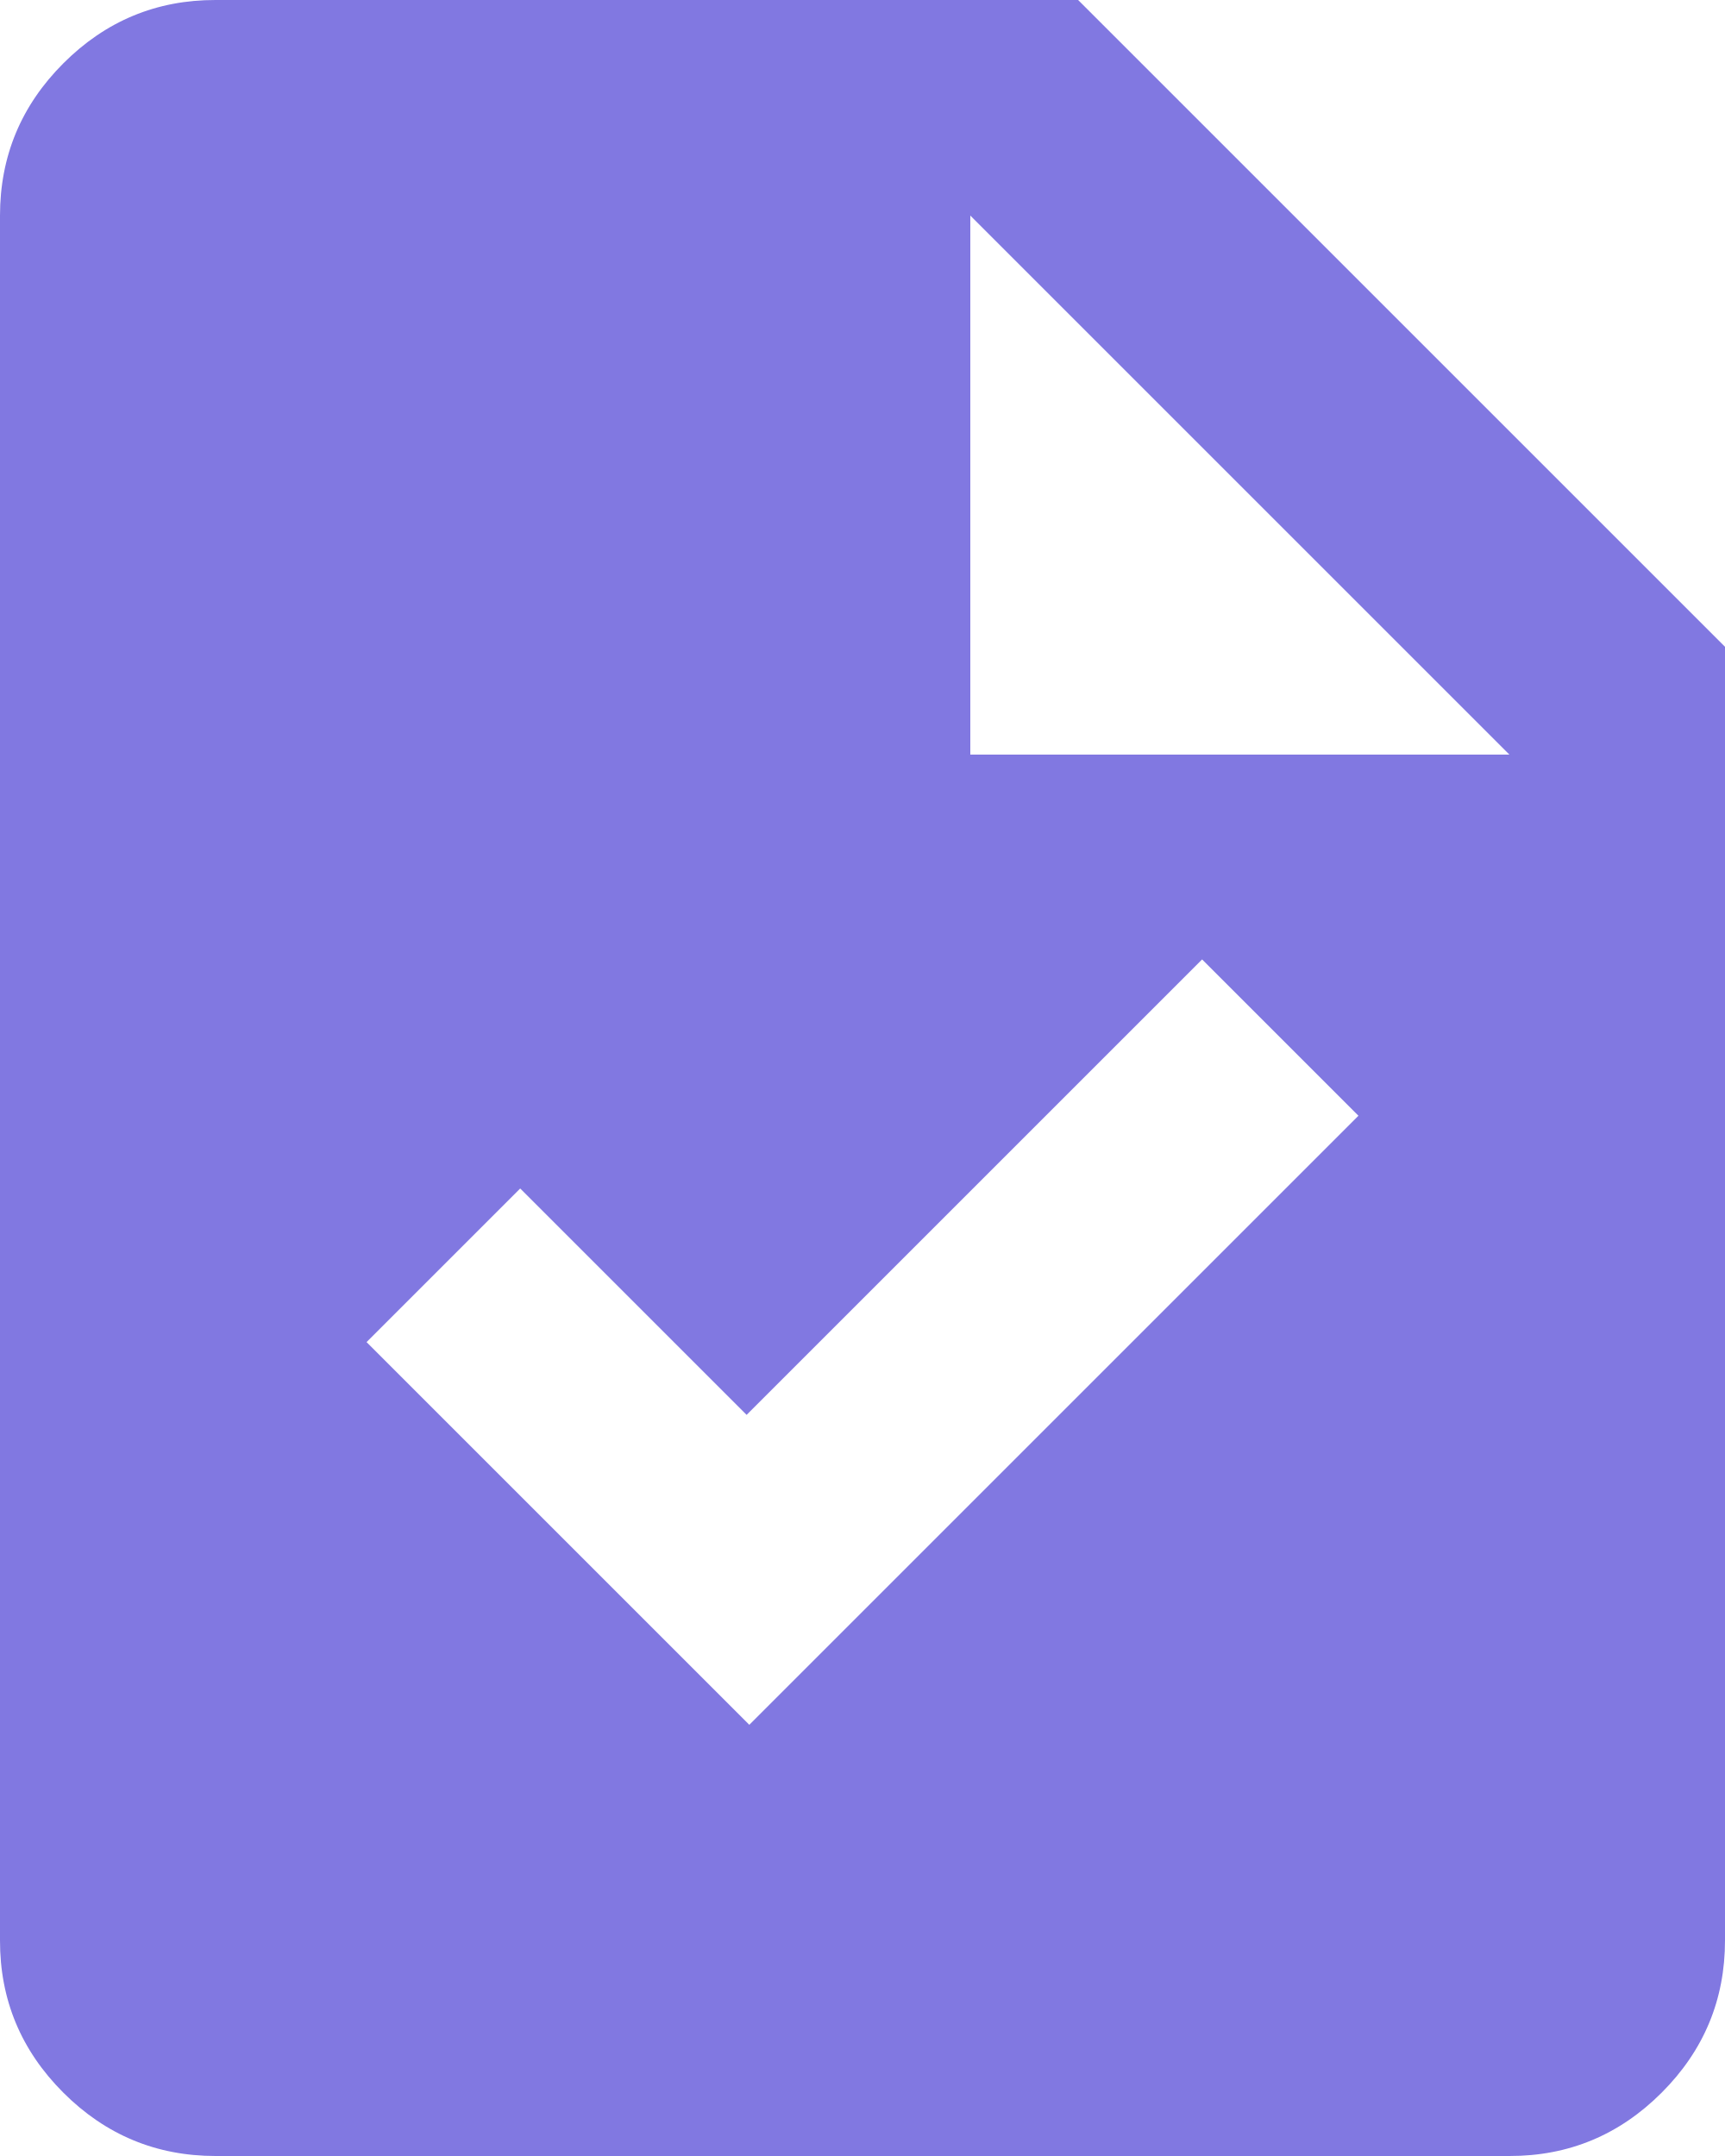
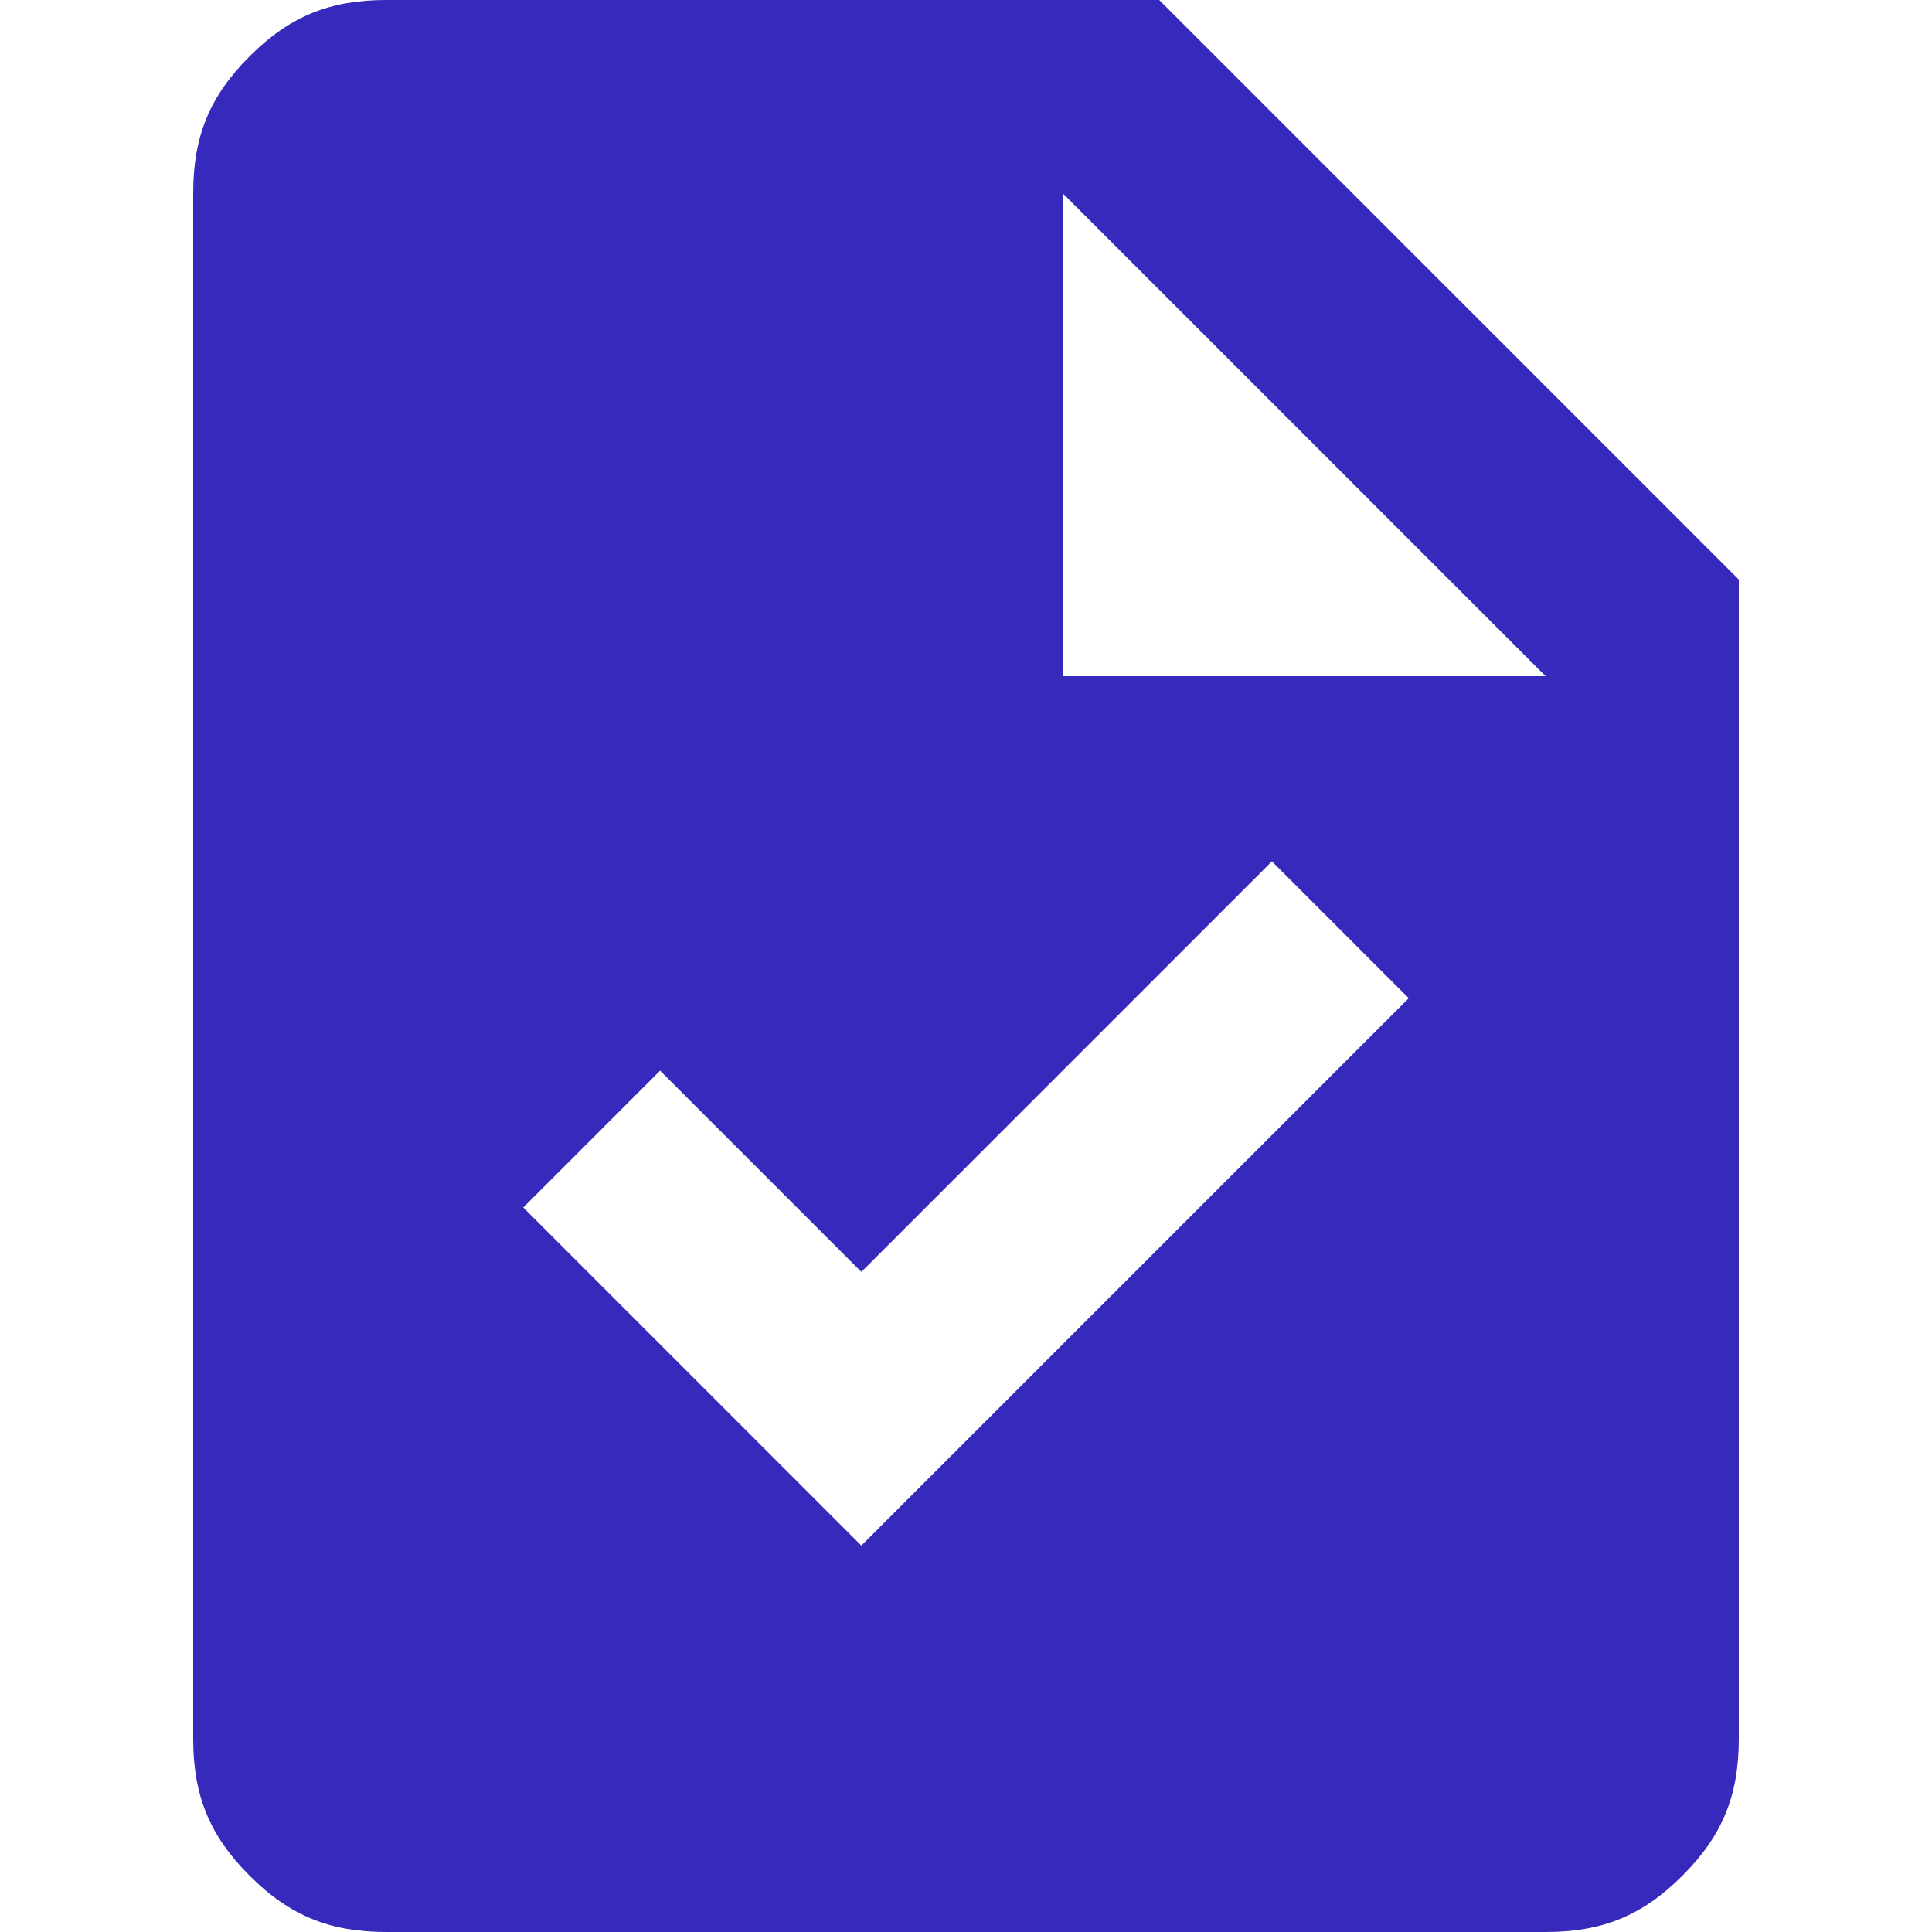
- <svg xmlns="http://www.w3.org/2000/svg" width="16" height="20" viewBox="0 0 16 20" fill="none">
-   <path d="M6.95 16L12.6 10.35L11.15 8.9L6.925 13.125L4.825 11.025L3.4 12.45L6.95 16ZM2 20C1.45 20 0.979 19.804 0.587 19.412C0.195 19.02 -0.001 18.549 1.69779e-06 18V2C1.69779e-06 1.45 0.196 0.979 0.588 0.587C0.98 0.195 1.451 -0.001 2 1.69779e-06H10L16 6V18C16 18.55 15.804 19.021 15.412 19.413C15.02 19.805 14.549 20.001 14 20H2ZM9 7H14L9 2V7Z" fill="#8178E1" />
+ <svg xmlns="http://www.w3.org/2000/svg" version="1.1" id="Layer_1" x="0px" y="0px" viewBox="0 0 24 24" style="enable-background:new 0 0 24 24;" xml:space="preserve">
+   <style type="text/css">
+ 	.st0{fill:#3629BC;}
+ </style>
+   <path class="st0" d="M10.7,19.2l6.8-6.8l-1.7-1.7l-5.1,5.1l-2.5-2.5l-1.7,1.7L10.7,19.2z M4.8,24c-0.7,0-1.2-0.2-1.7-0.7  c-0.5-0.5-0.7-1-0.7-1.7V2.4c0-0.7,0.2-1.2,0.7-1.7S4.1,0,4.8,0h9.6l7.2,7.2v14.4c0,0.7-0.2,1.2-0.7,1.7c-0.5,0.5-1,0.7-1.7,0.7H4.8  z M13.2,8.4h6l-6-6V8.4z" />
</svg>
